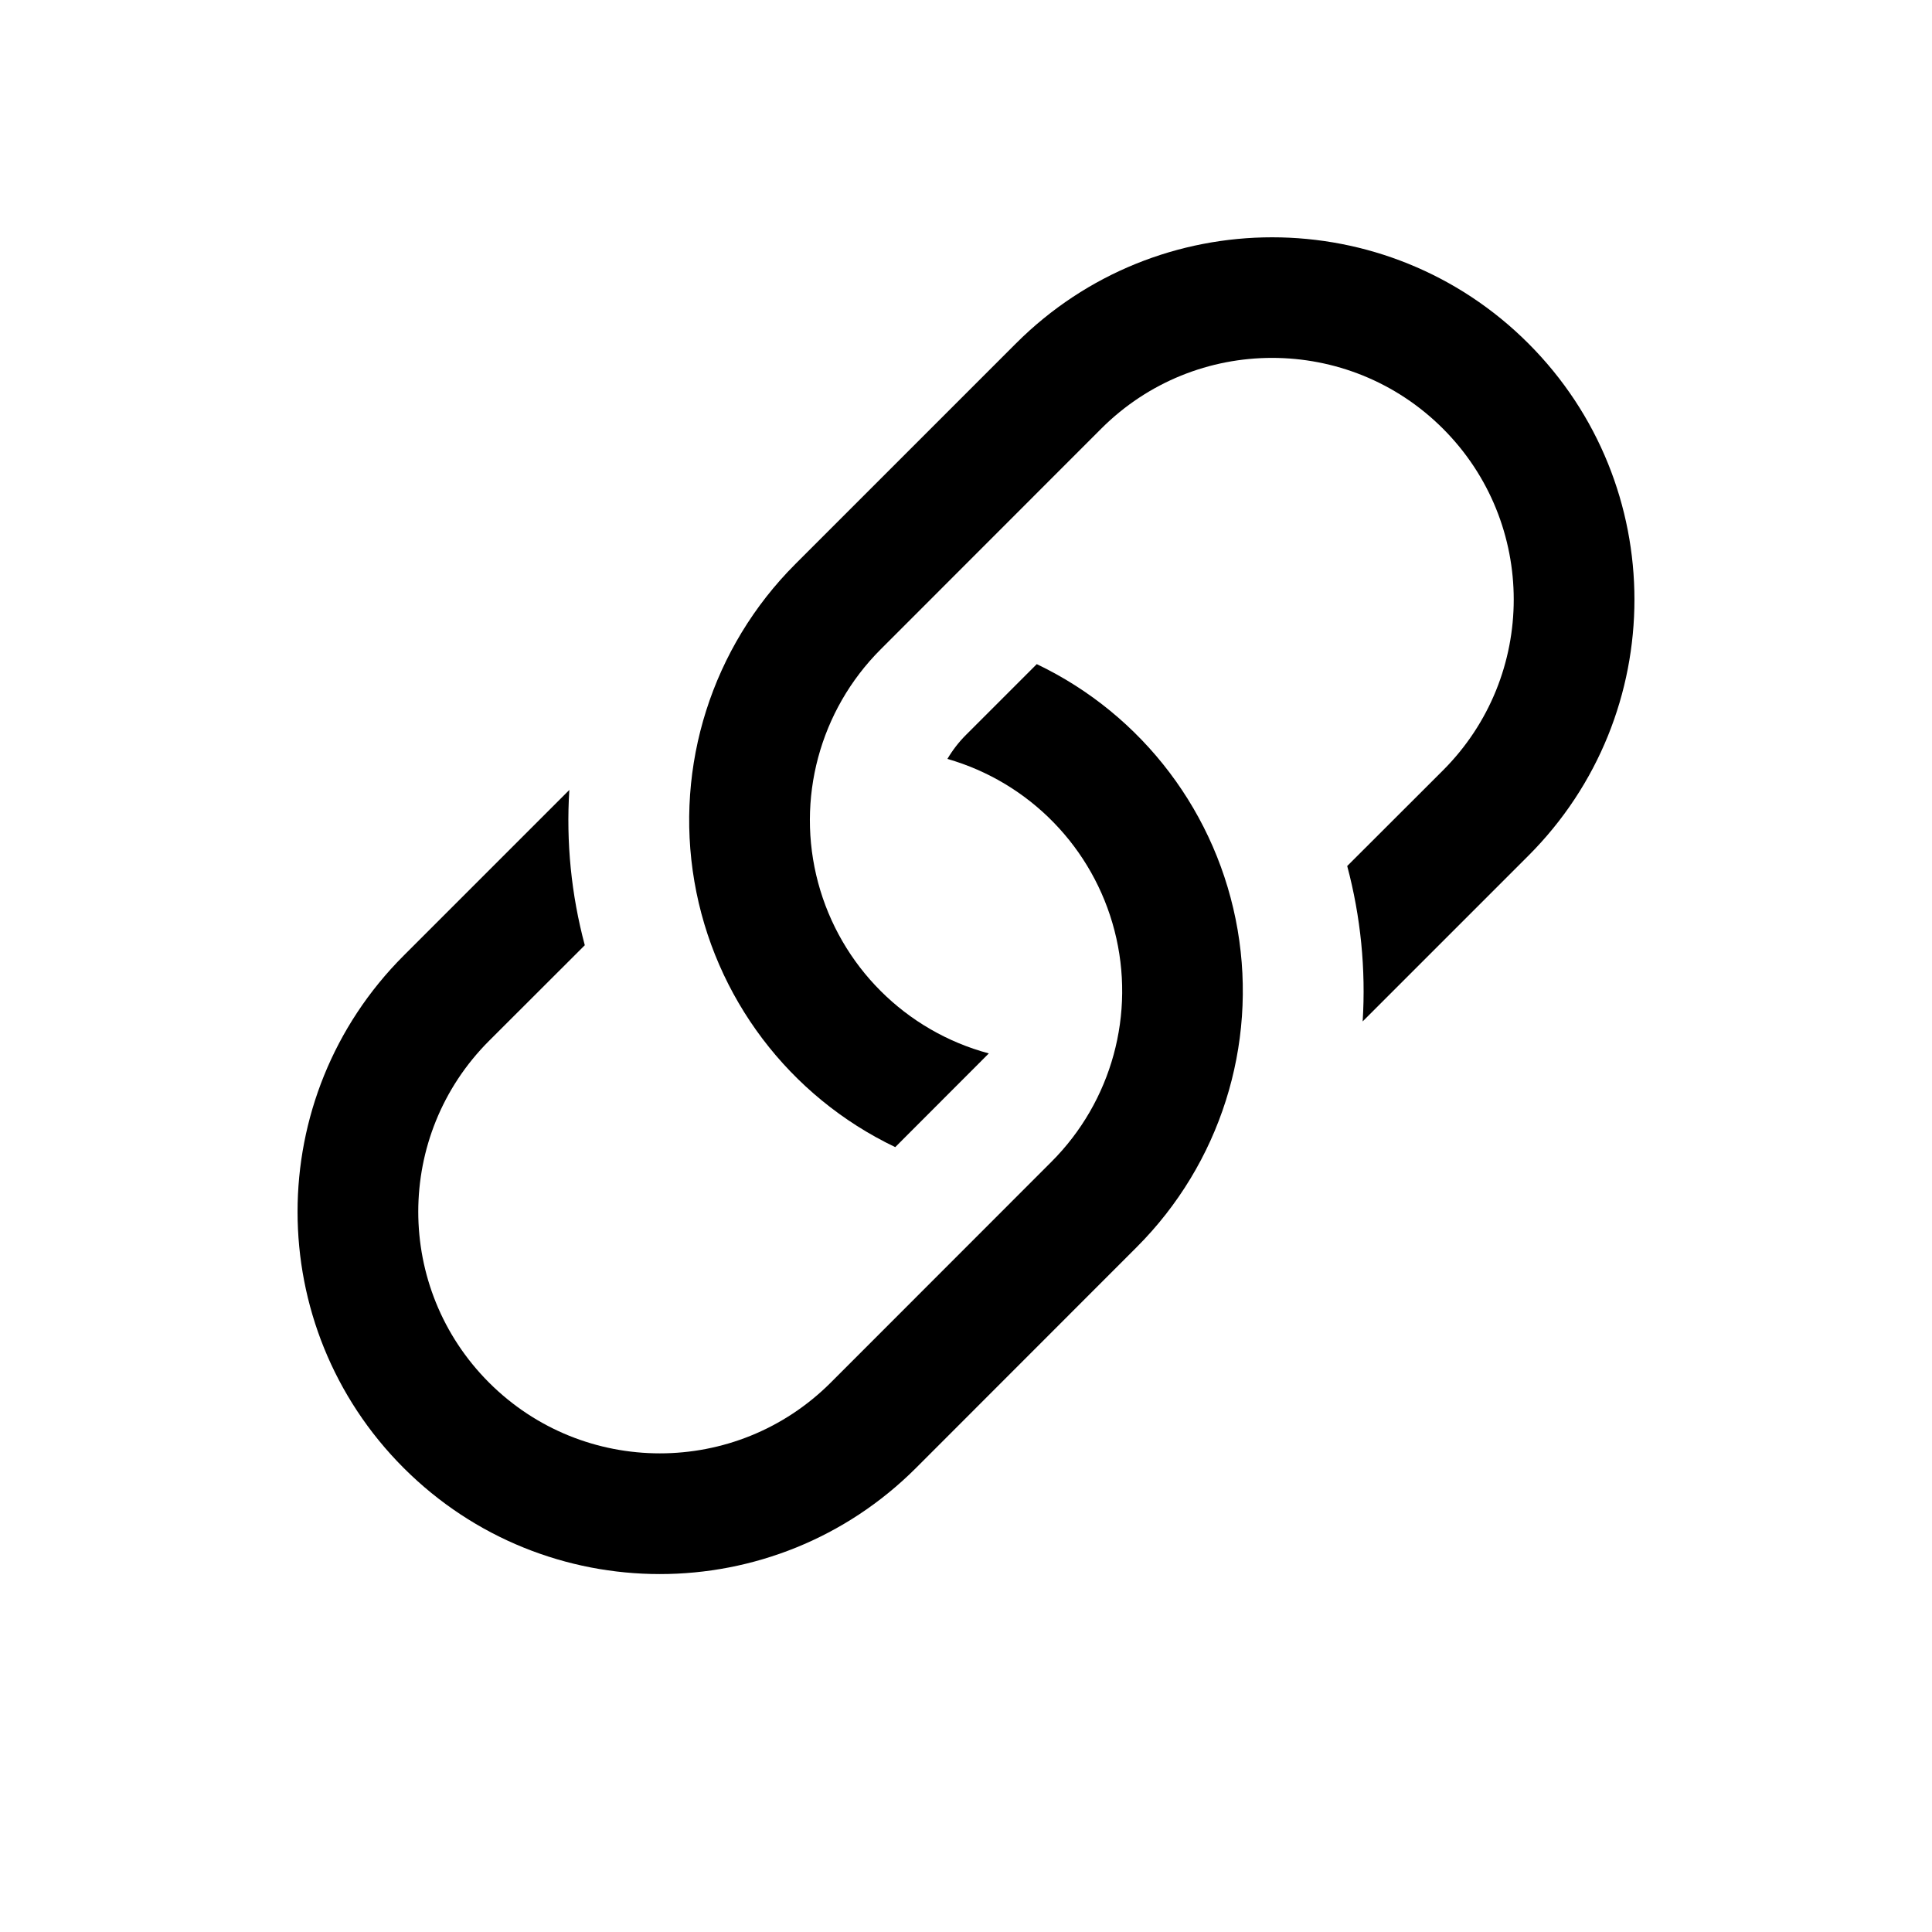
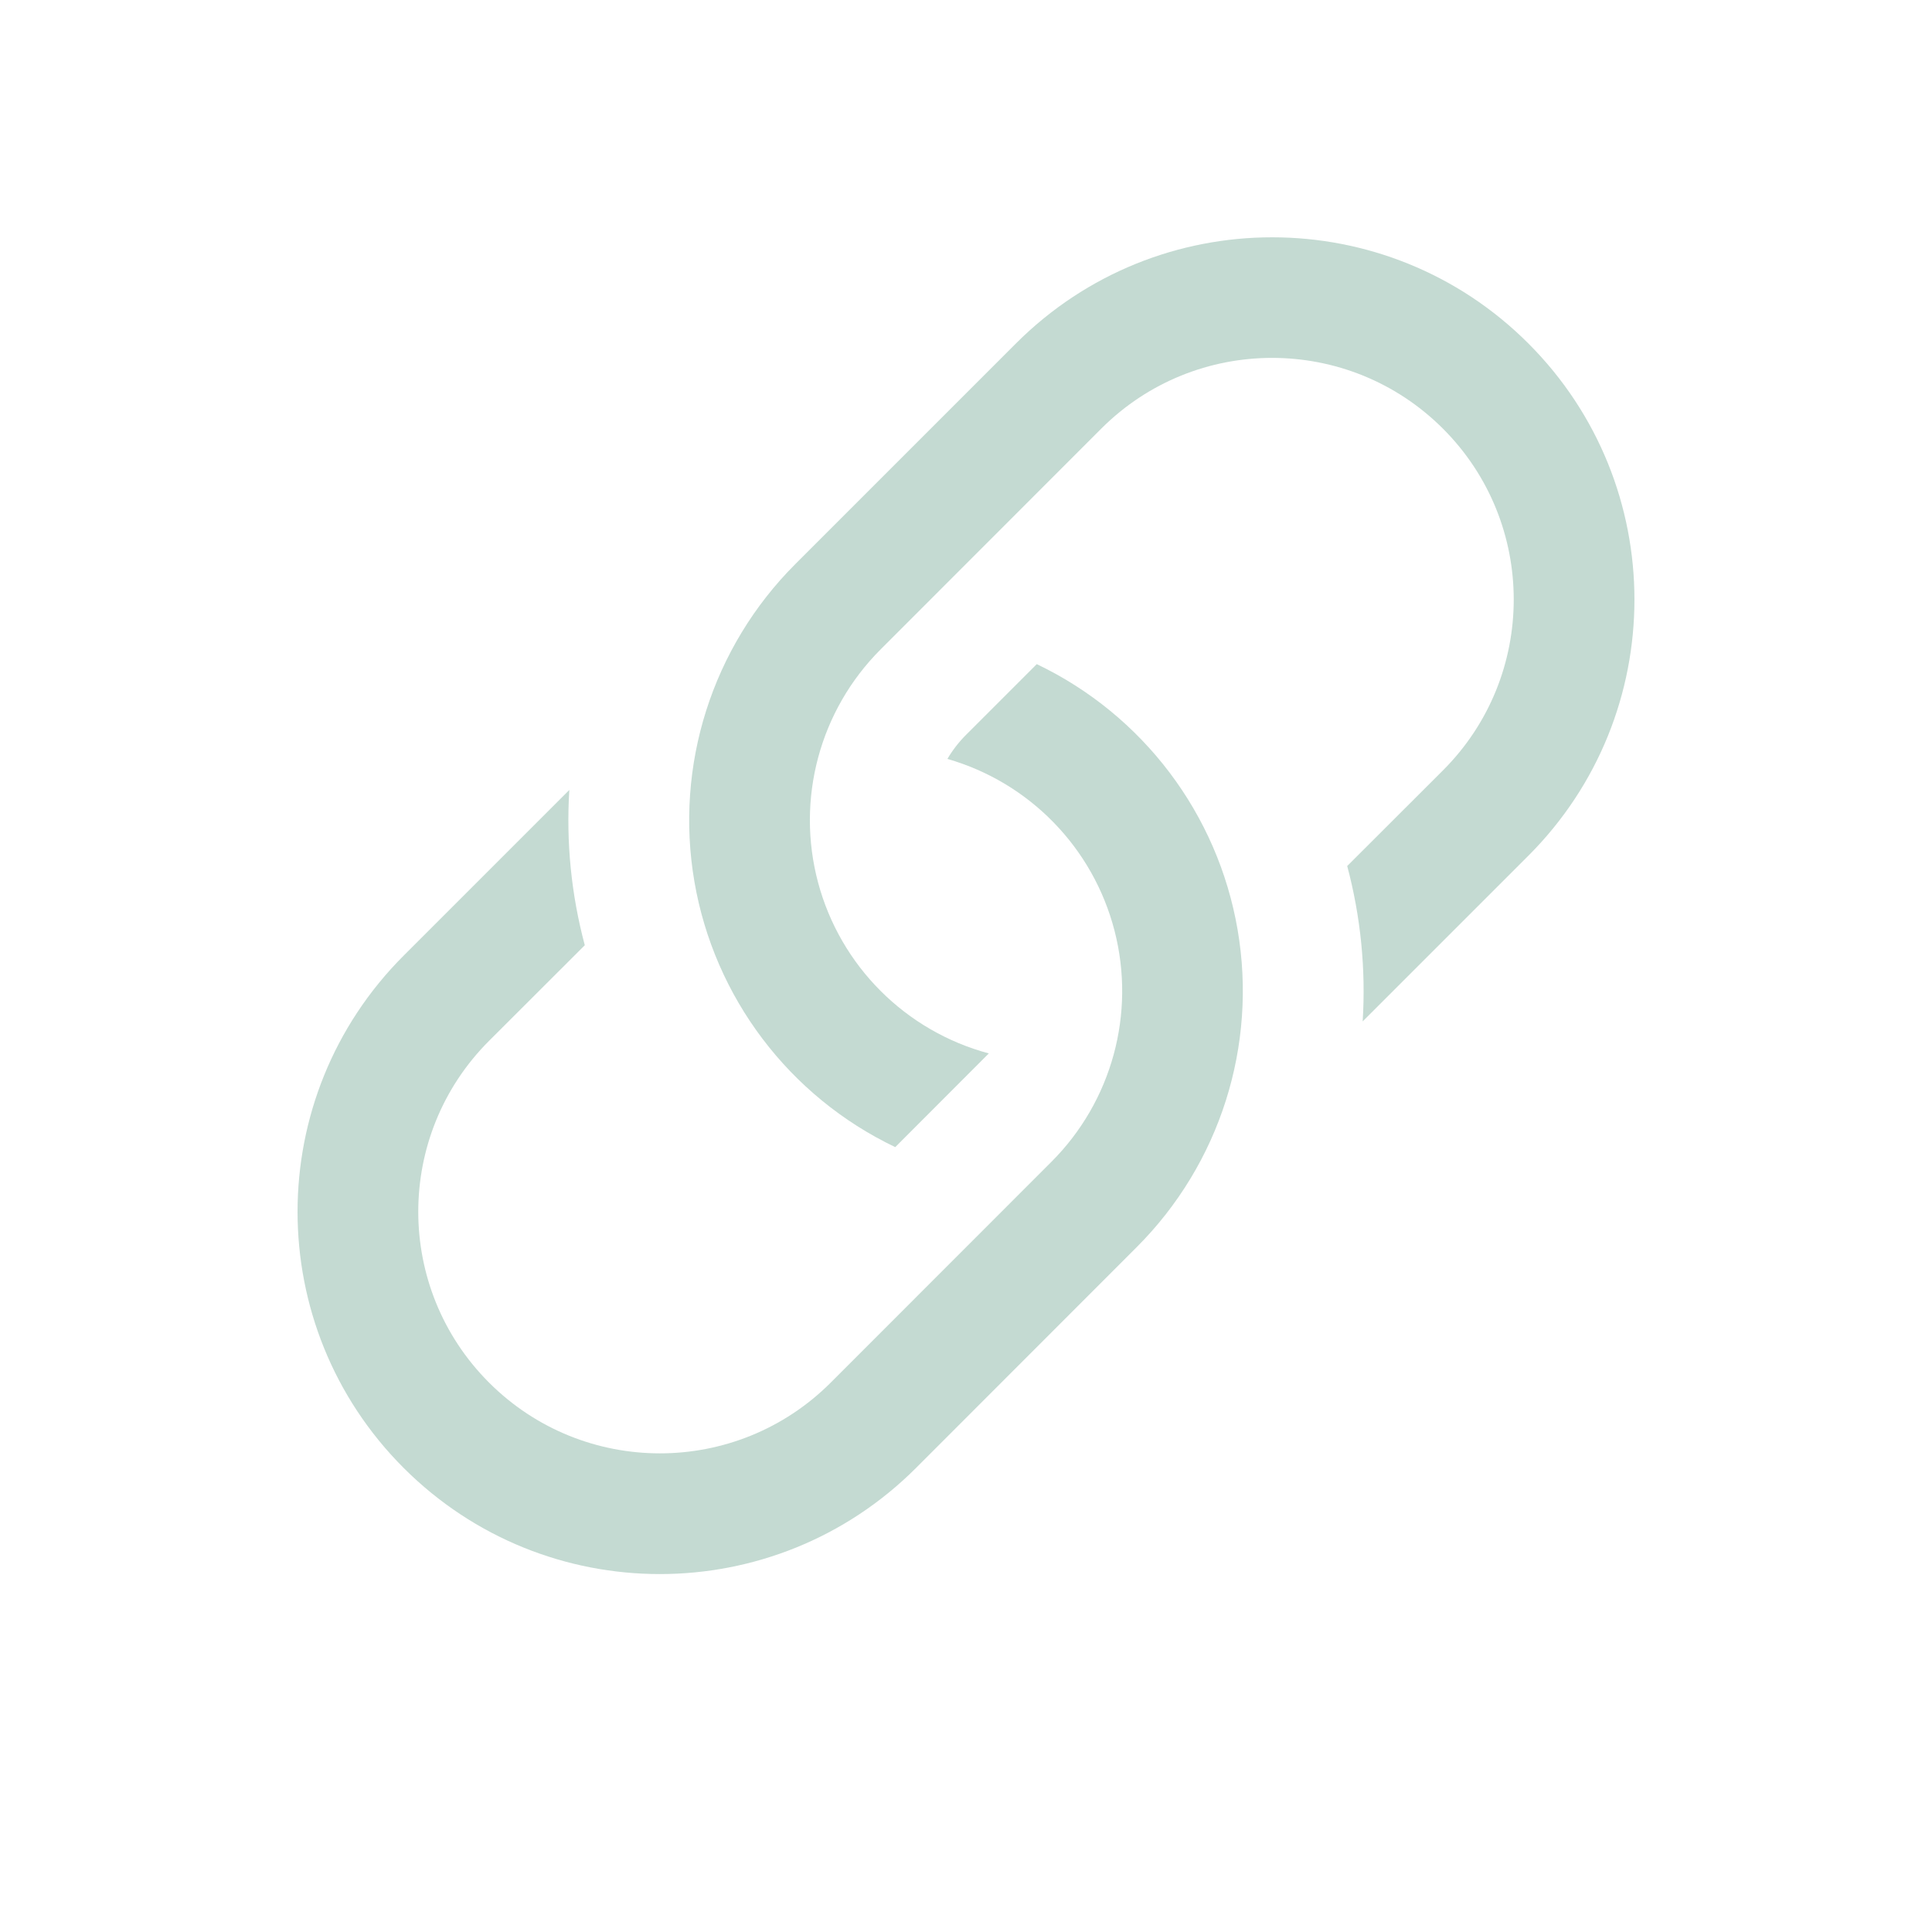
- <svg xmlns="http://www.w3.org/2000/svg" width="16" height="16" fill="currentColor" class="bi bi-link-45deg" viewBox="0 0 16 16">
+ <svg xmlns="http://www.w3.org/2000/svg" width="25" height="25" fill="#c4dad2" class="bi bi-link-45deg" viewBox="0 0 16 16">
  <path d="M4.715 6.542 3.343 7.914a3 3 0 1 0 4.243 4.243l1.828-1.829A3 3 0 0 0 8.586 5.5L8 6.086a1 1 0 0 0-.154.199 2 2 0 0 1 .861 3.337L6.88 11.45a2 2 0 1 1-2.83-2.83l.793-.792a4 4 0 0 1-.128-1.287z" />
  <path d="M6.586 4.672A3 3 0 0 0 7.414 9.5l.775-.776a2 2 0 0 1-.896-3.346L9.12 3.55a2 2 0 1 1 2.83 2.83l-.793.792c.112.42.155.855.128 1.287l1.372-1.372a3 3 0 1 0-4.243-4.243z" />
</svg>
